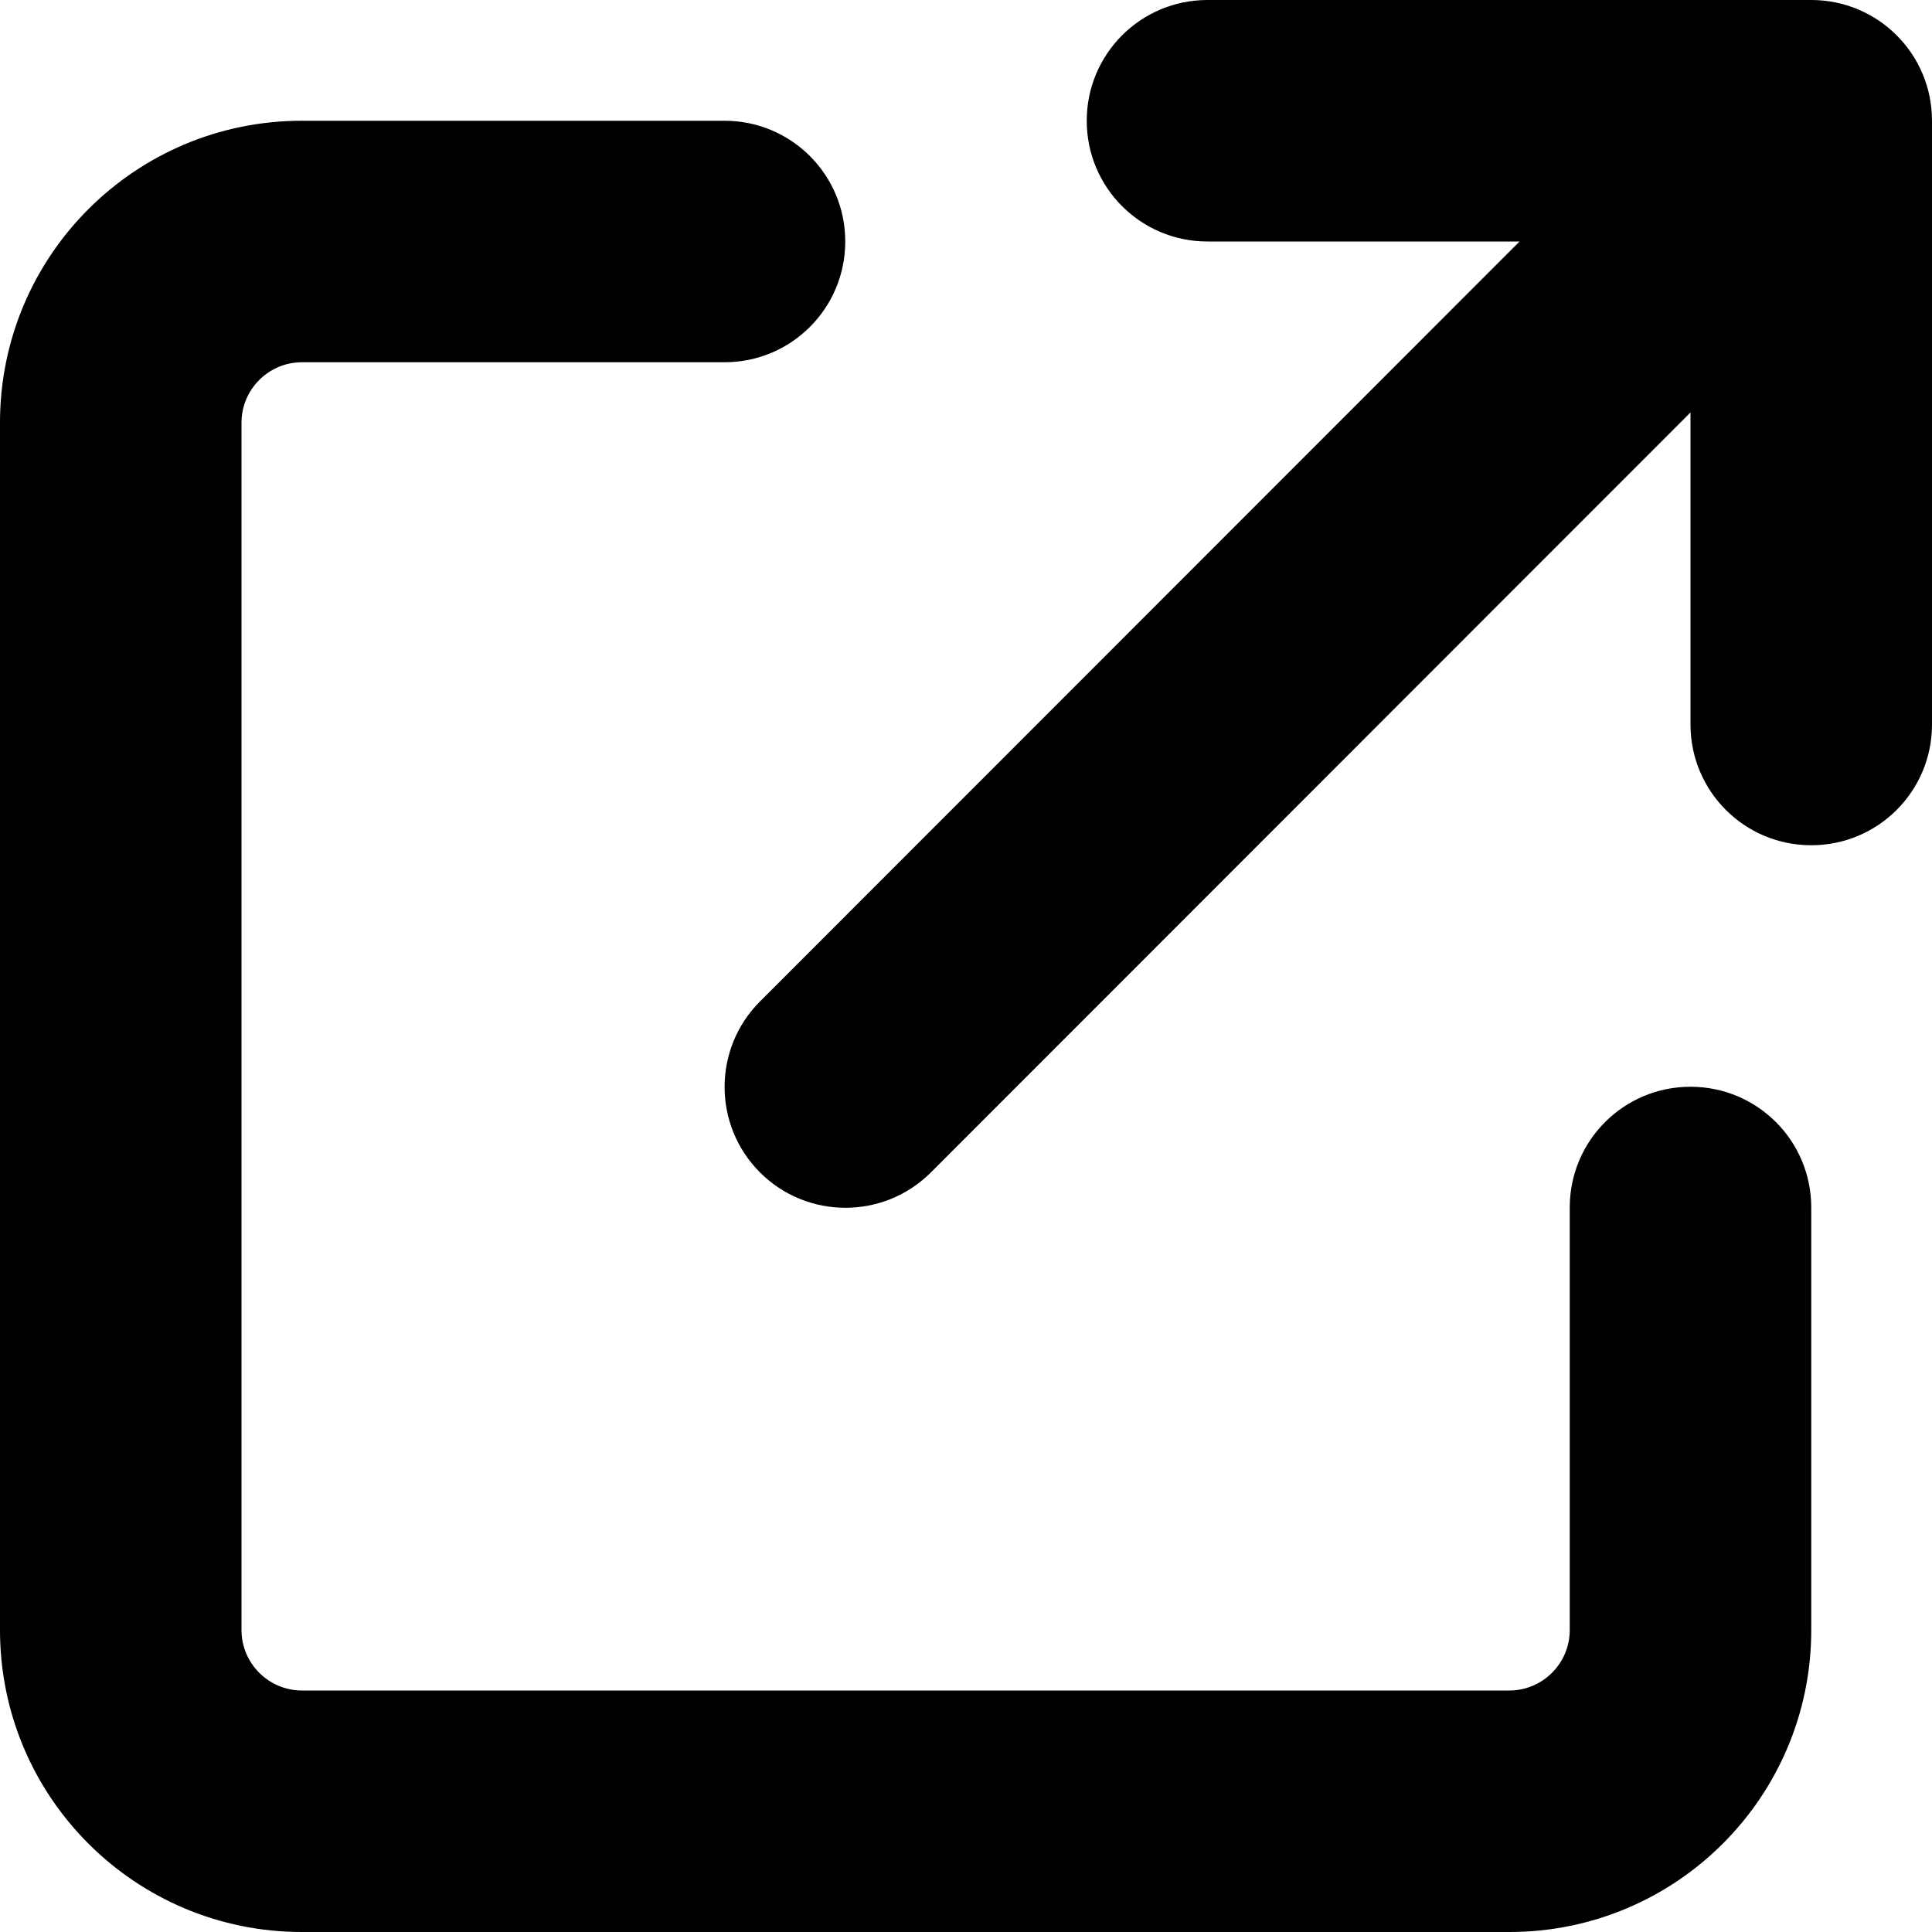
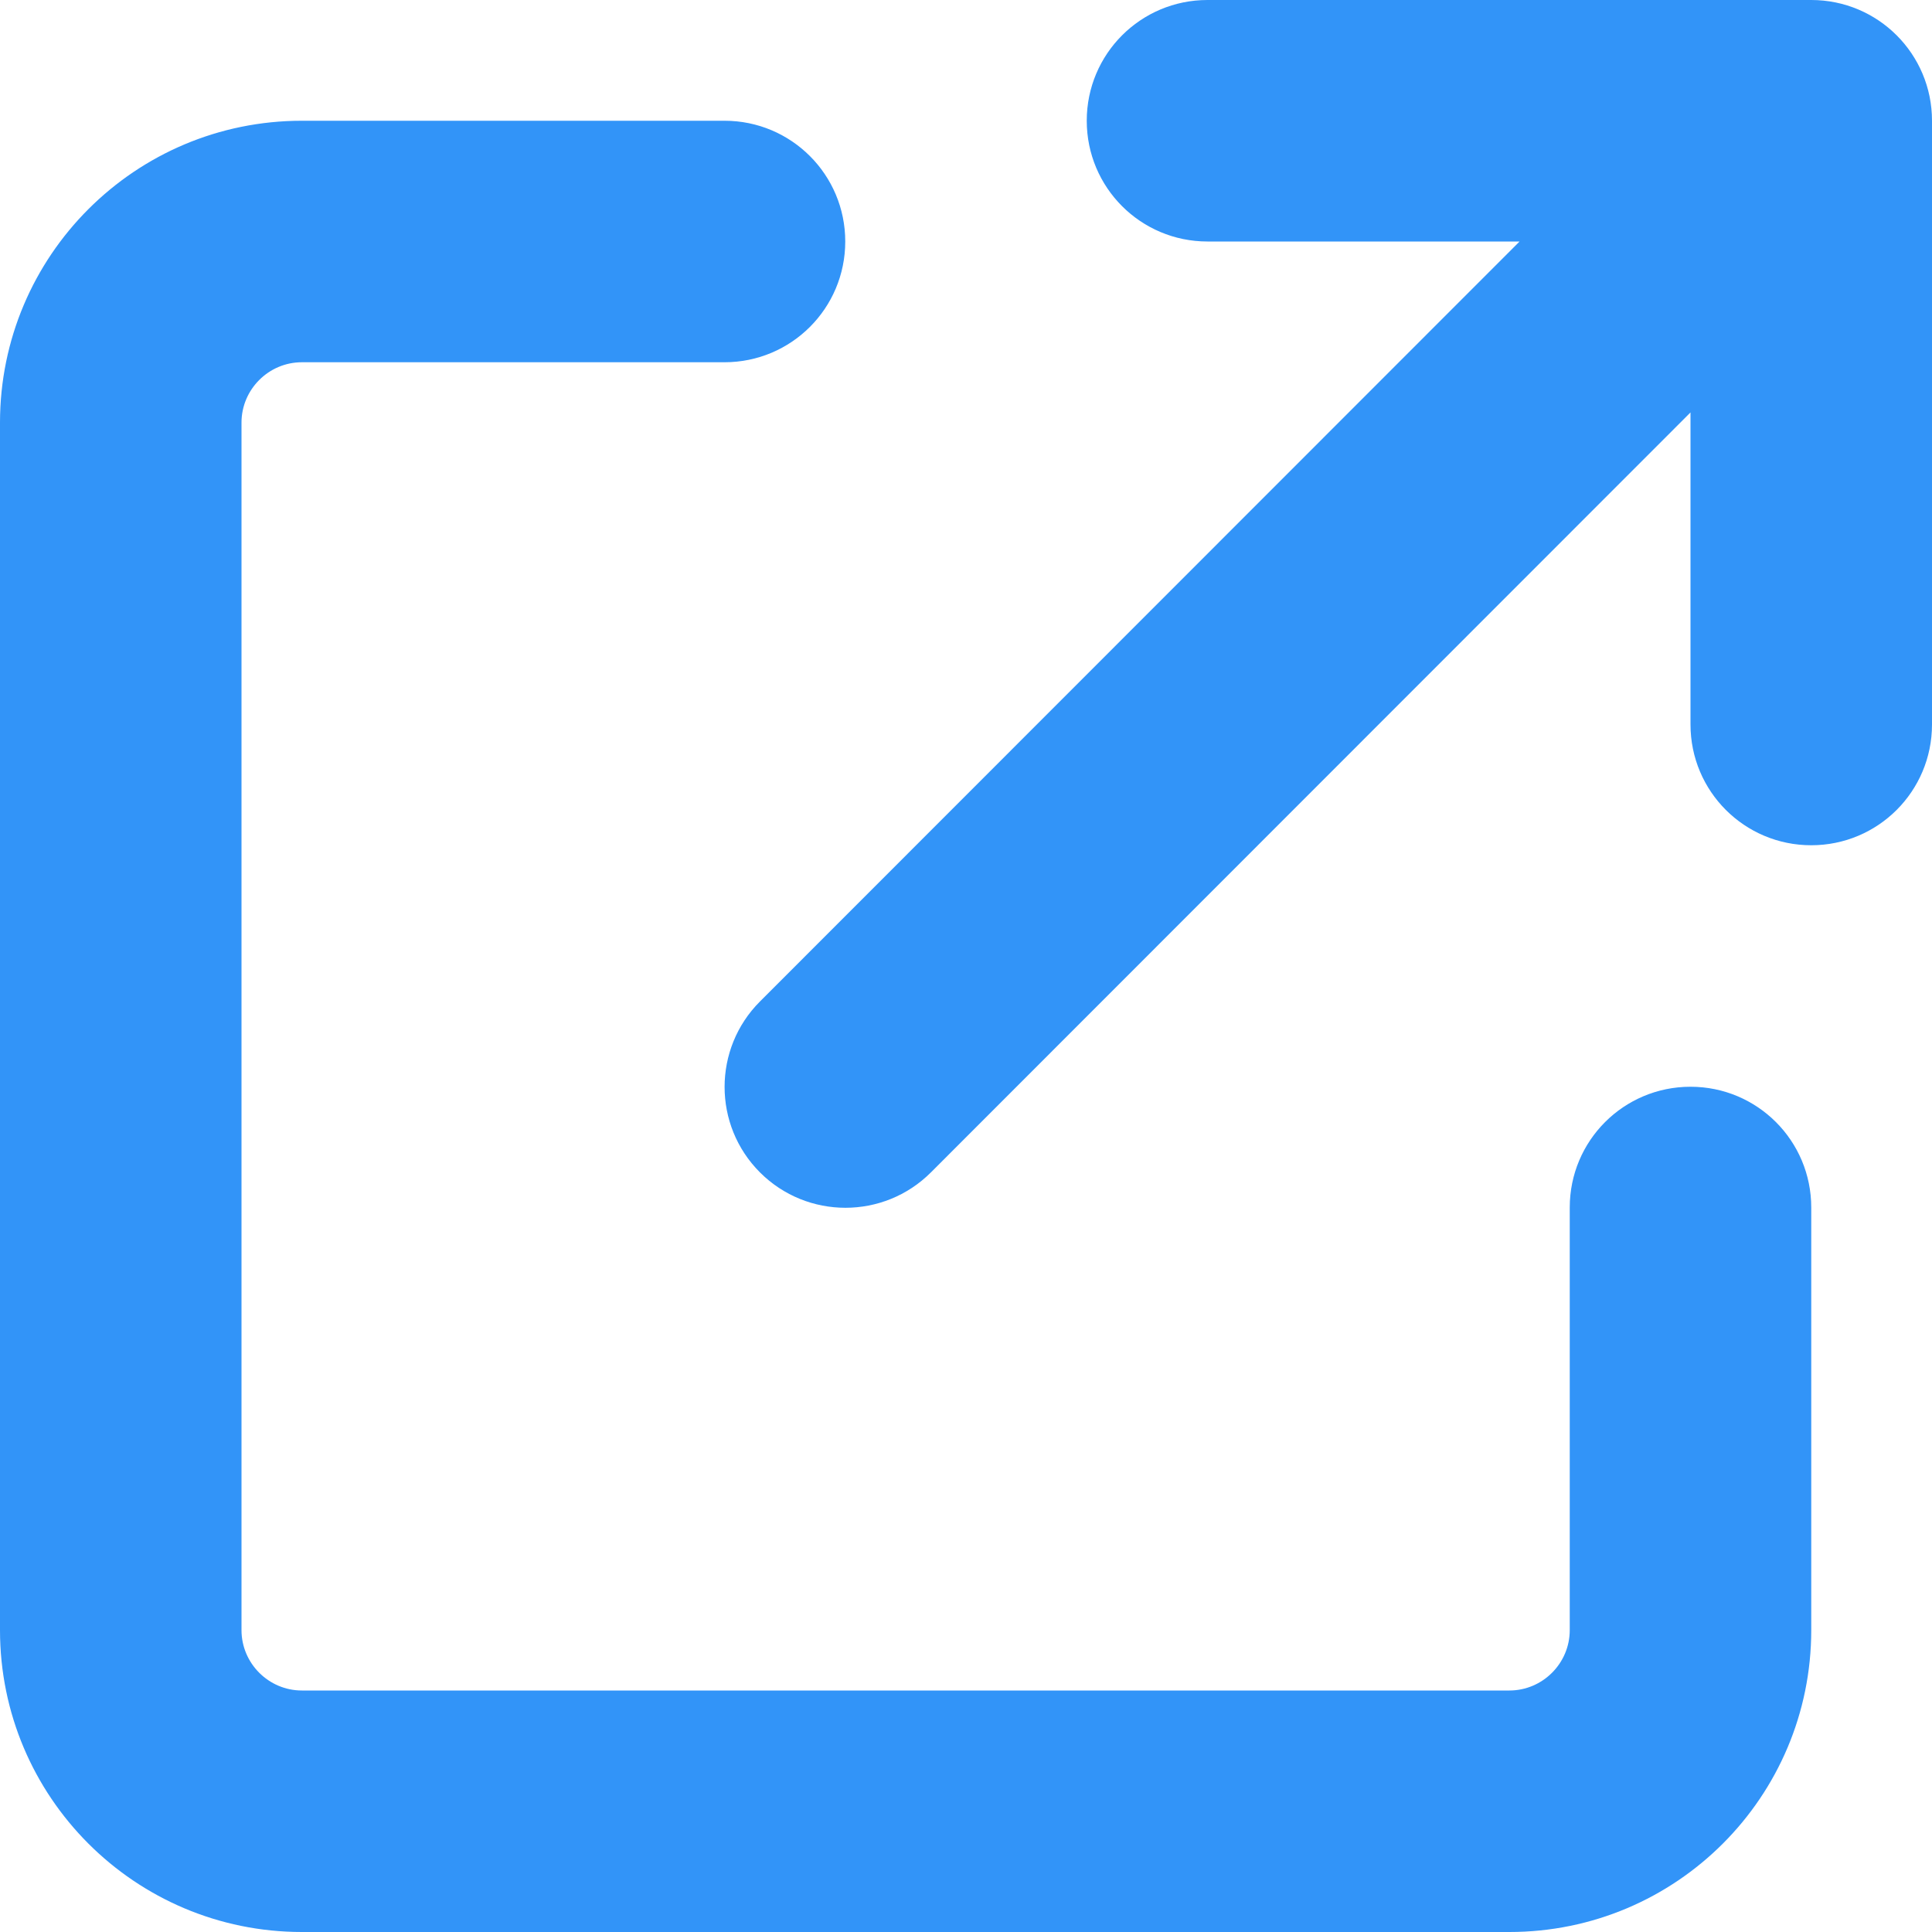
<svg xmlns="http://www.w3.org/2000/svg" viewBox="0 0 512 512">
-   <path d="M320 0c-17.7 0-32 14.3-32 32s14.3 32 32 32l82.7 0L201.4 265.4c-12.5 12.5-12.5 32.8 0 45.3s32.8 12.5 45.3 0L448 109.3l0 82.7c0 17.7 14.3 32 32 32s32-14.3 32-32l0-160c0-17.7-14.3-32-32-32L320 0zM80 32C35.8 32 0 67.8 0 112L0 432c0 44.2 35.8 80 80 80l320 0c44.2 0 80-35.8 80-80l0-112c0-17.7-14.3-32-32-32s-32 14.3-32 32l0 112c0 8.8-7.2 16-16 16L80 448c-8.8 0-16-7.2-16-16l0-320c0-8.8 7.2-16 16-16l112 0c17.7 0 32-14.3 32-32s-14.3-32-32-32L80 32z" />
+   <path fill="#3294f8" d="M320 0c-17.7 0-32 14.3-32 32s14.3 32 32 32l82.7 0L201.4 265.4c-12.5 12.5-12.5 32.8 0 45.3s32.8 12.5 45.3 0L448 109.3l0 82.7c0 17.7 14.3 32 32 32s32-14.3 32-32l0-160c0-17.7-14.3-32-32-32L320 0zM80 32C35.8 32 0 67.8 0 112L0 432c0 44.2 35.8 80 80 80l320 0c44.2 0 80-35.8 80-80l0-112c0-17.7-14.3-32-32-32s-32 14.3-32 32l0 112c0 8.8-7.2 16-16 16L80 448c-8.8 0-16-7.2-16-16l0-320c0-8.8 7.2-16 16-16l112 0c17.7 0 32-14.3 32-32s-14.3-32-32-32L80 32z" />
</svg>
